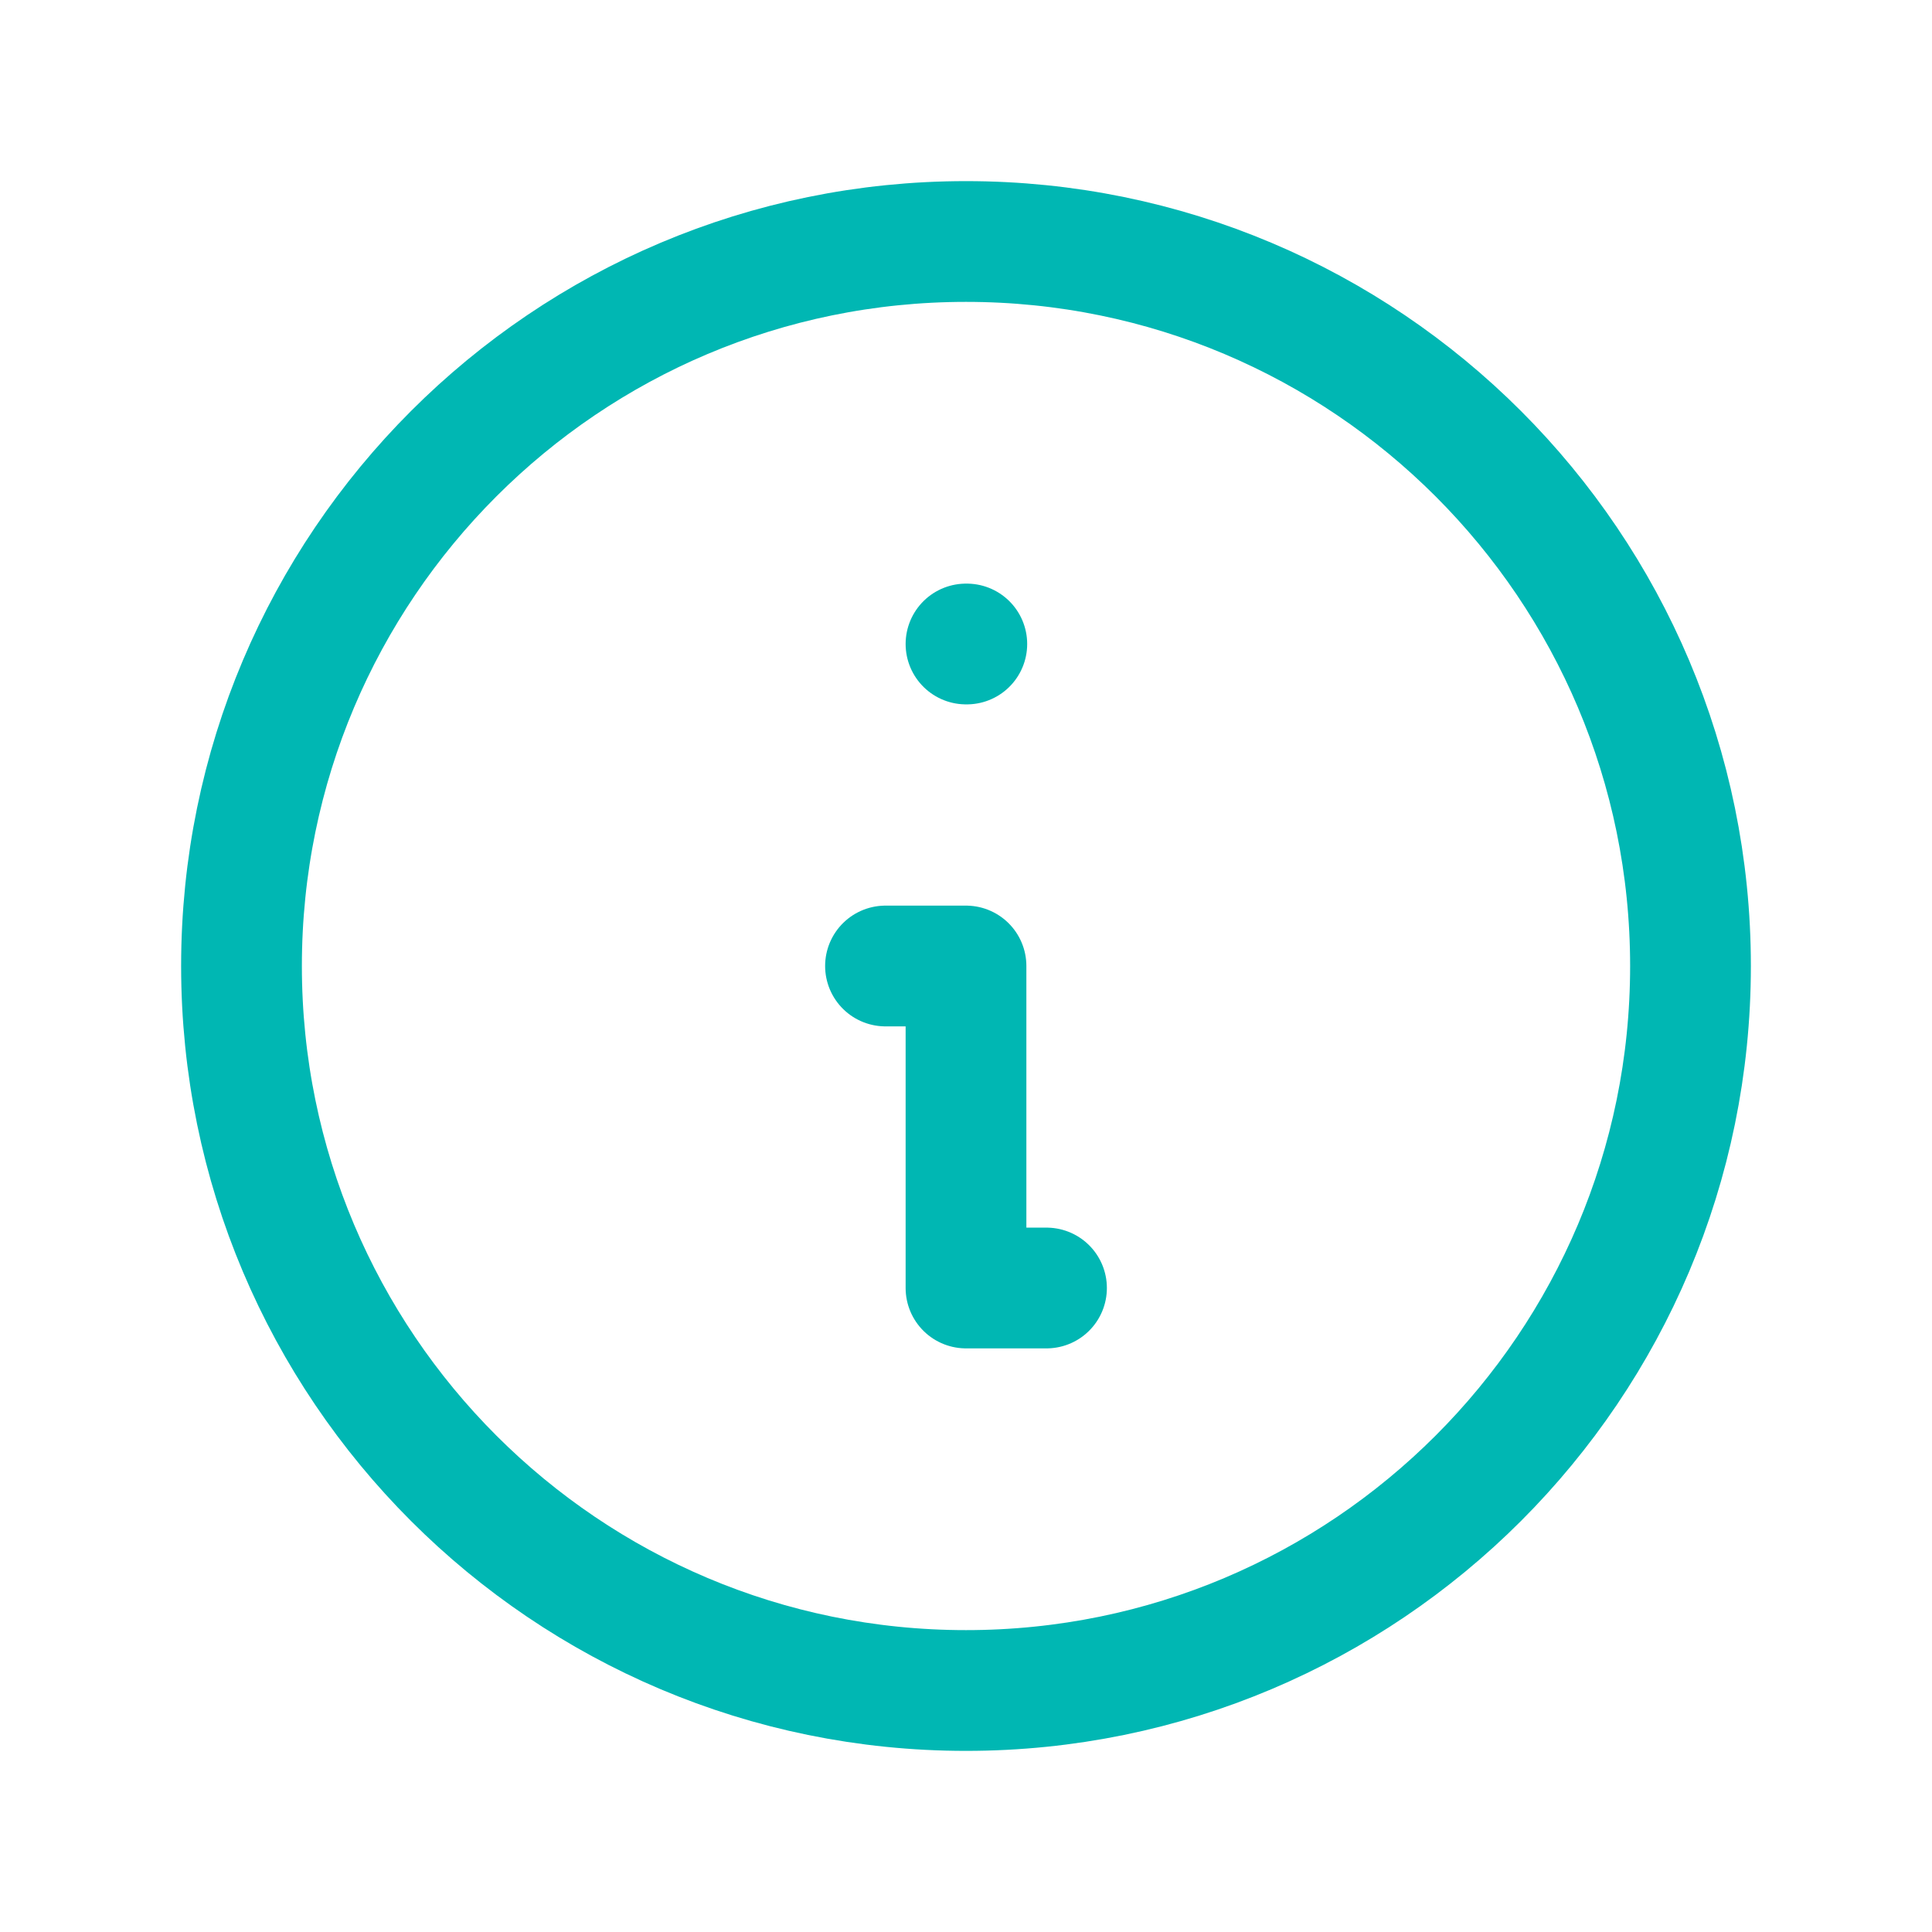
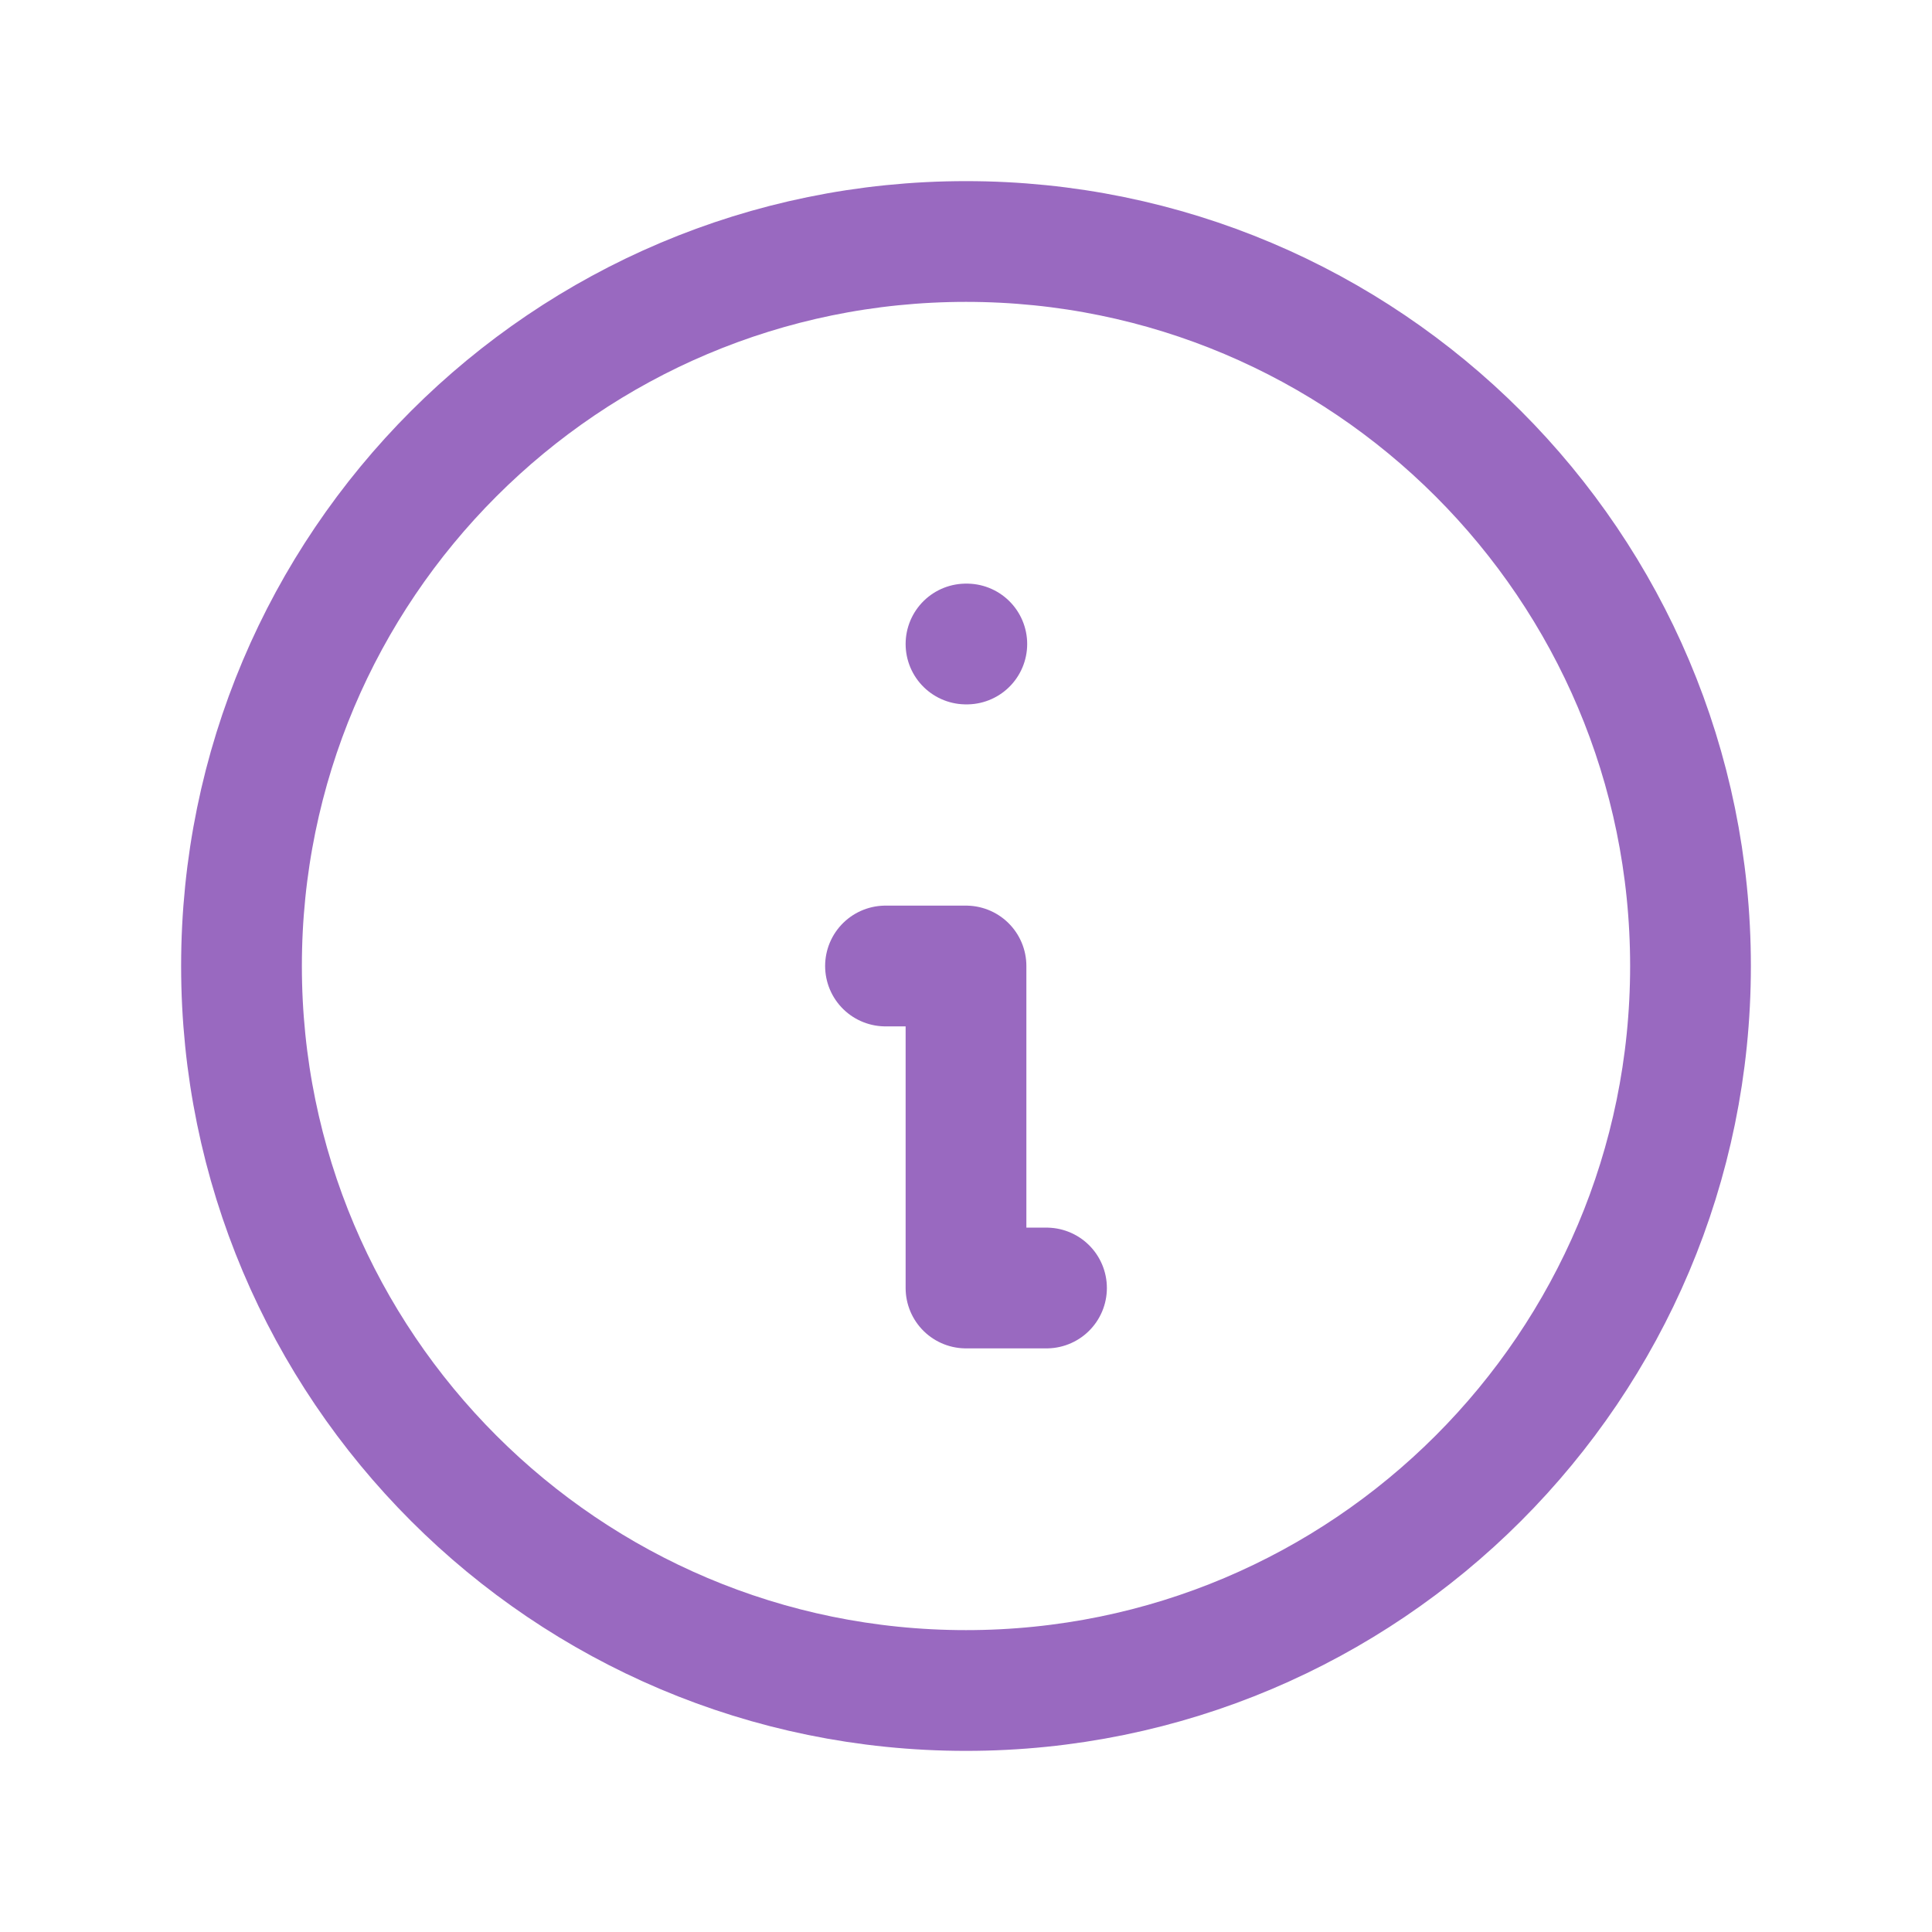
- <svg xmlns="http://www.w3.org/2000/svg" class="icon icon-tabler icon-tabler-info-circle" width="44" height="44" viewBox="0 0 24 24" stroke-width="1.5" stroke="#00b7b3" fill="none" stroke-linecap="round" stroke-linejoin="round">
+ <svg xmlns="http://www.w3.org/2000/svg" class="icon icon-tabler icon-tabler-info-circle" width="44" height="44" viewBox="0 0 24 24" stroke-width="1.5" stroke="#9969C0" fill="none" stroke-linecap="round" stroke-linejoin="round">
  <path stroke="none" d="M0 0h24v24H0z" fill="none" />
  <circle cx="12" cy="12" r="9" />
  <line x1="12" y1="8" x2="12.01" y2="8" />
  <polyline points="11 12 12 12 12 16 13 16" />
</svg>
